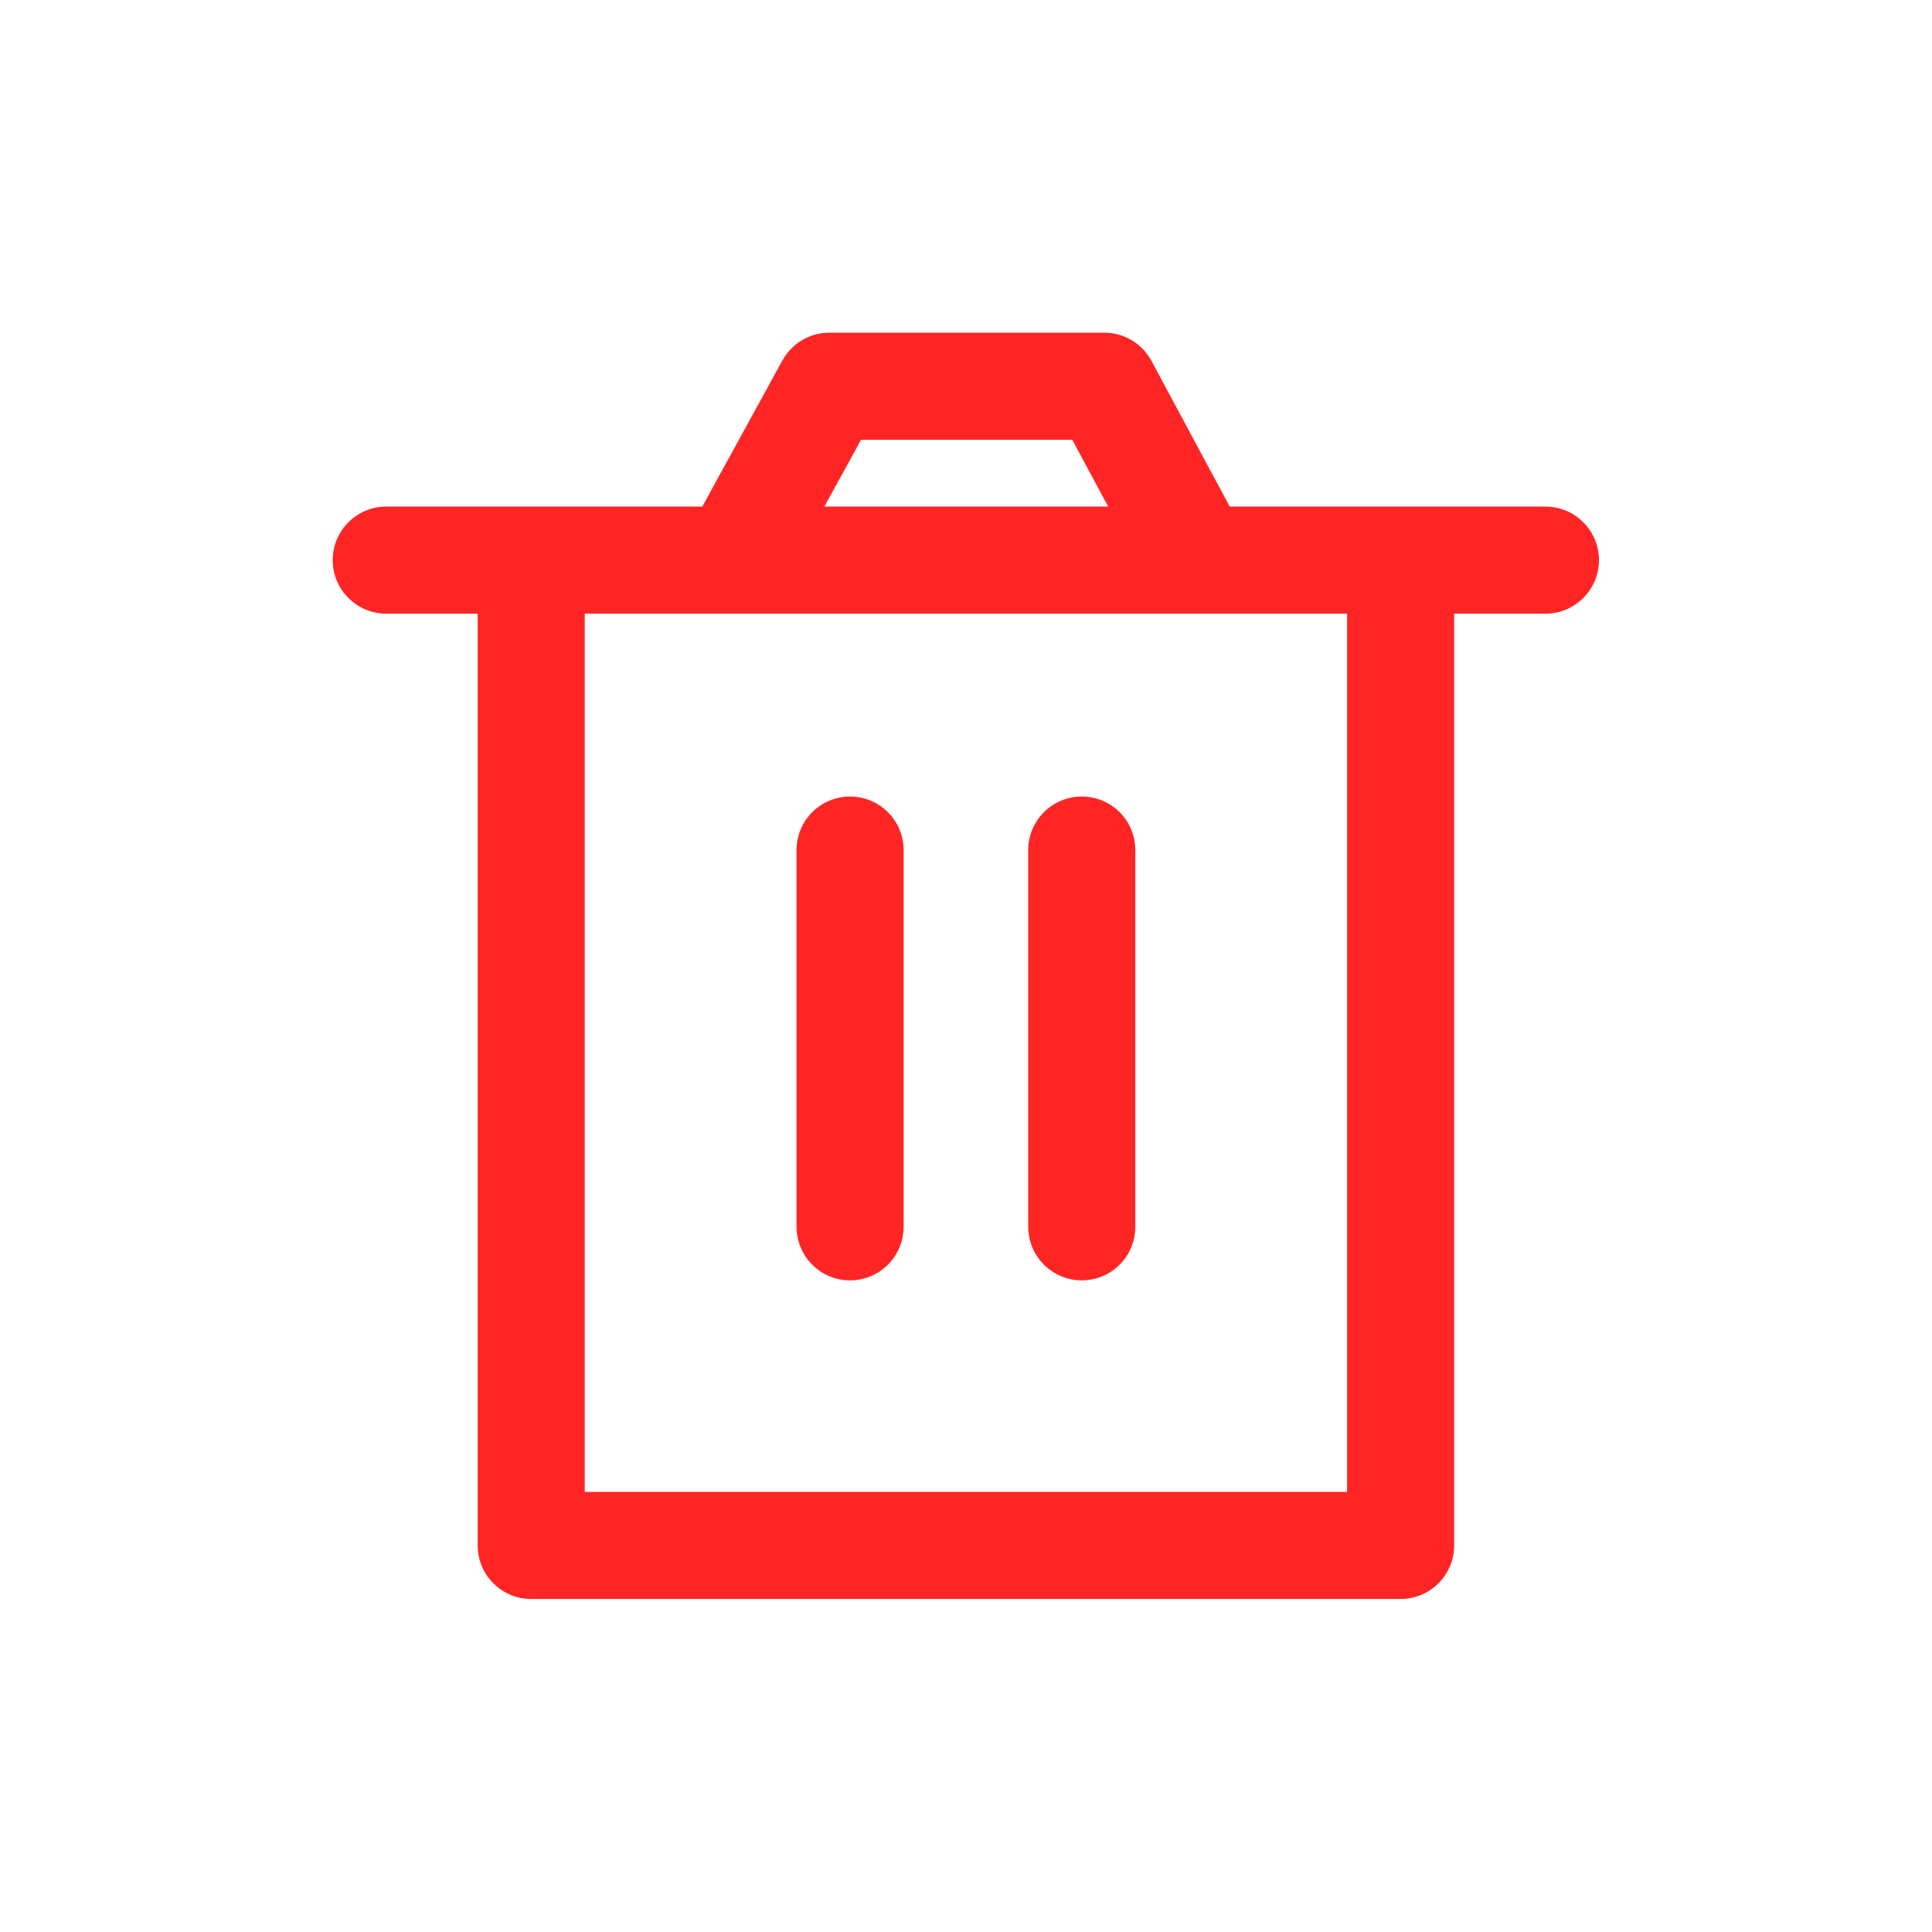
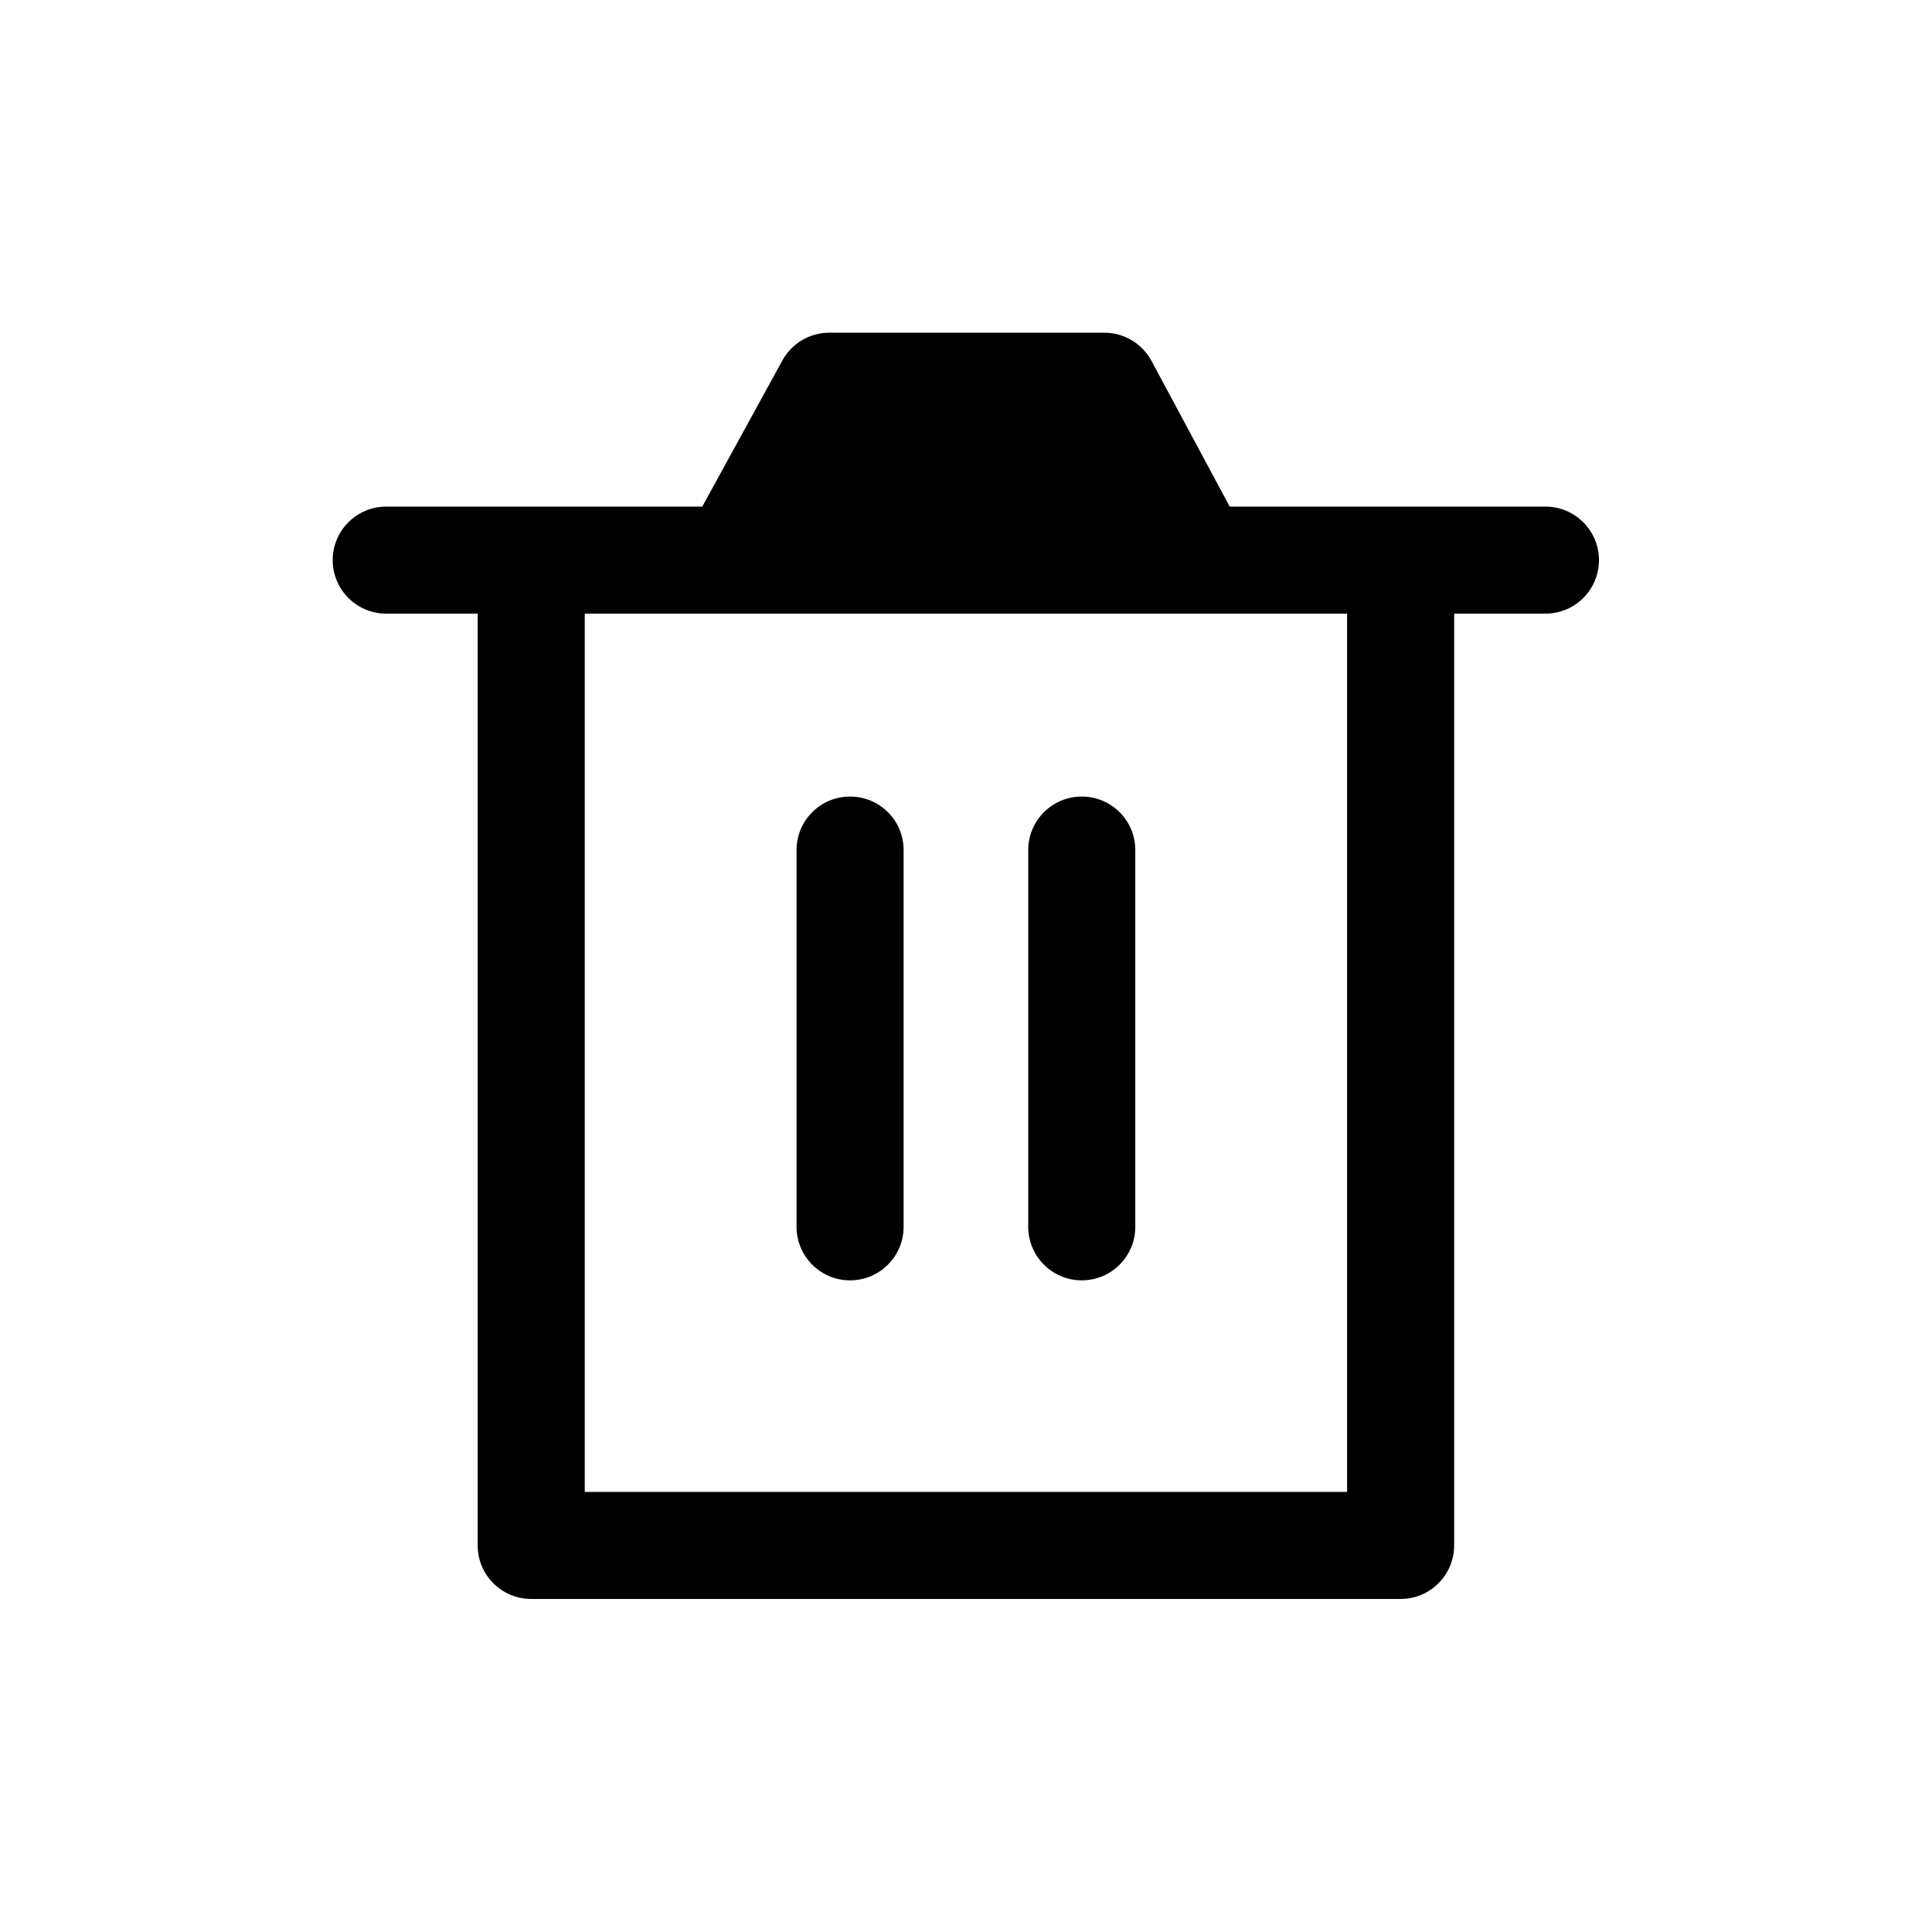
- <svg xmlns="http://www.w3.org/2000/svg" fill="none" version="1.1" width="24" height="24" viewBox="0 0 24 24">
+ <svg xmlns="http://www.w3.org/2000/svg" version="1.1" width="24" height="24" viewBox="0 0 24 24">
  <g>
-     <path d="M9.719,4.478L8.724,6.293L4.798,6.293C4.431,6.293,4.133,6.591,4.133,6.958C4.133,7.325,4.431,7.623,4.798,7.623L5.934,7.623L5.934,19.198C5.934,19.565,6.231,19.863,6.599,19.863L17.399,19.863C17.766,19.863,18.064,19.565,18.064,19.198L18.064,7.623L19.198,7.623C19.565,7.623,19.863,7.325,19.863,6.958C19.863,6.591,19.565,6.293,19.198,6.293L15.276,6.293L14.304,4.483C14.188,4.267,13.963,4.133,13.718,4.133L10.302,4.133C10.059,4.133,9.836,4.265,9.719,4.478ZM10.241,6.293L13.766,6.293L13.32,5.463L10.696,5.463L10.241,6.293ZM7.264,7.623L16.734,7.623L16.734,18.533L7.264,18.533L7.264,7.623ZM9.895,10.56L9.895,15.24C9.895,15.607,10.192,15.905,10.56,15.905C10.927,15.905,11.225,15.607,11.225,15.24L11.225,10.56C11.225,10.192,10.927,9.895,10.56,9.895C10.192,9.895,9.895,10.192,9.895,10.56ZM12.773,10.56L12.773,15.24C12.773,15.607,13.071,15.905,13.438,15.905C13.806,15.905,14.103,15.607,14.103,15.24L14.103,10.56C14.103,10.192,13.806,9.895,13.438,9.895C13.071,9.895,12.773,10.192,12.773,10.56Z" fill-rule="evenodd" fill="#FF2525" fill-opacity="1" />
+     <path d="M9.719,4.478L8.724,6.293L4.798,6.293C4.431,6.293,4.133,6.591,4.133,6.958C4.133,7.325,4.431,7.623,4.798,7.623L5.934,7.623L5.934,19.198C5.934,19.565,6.231,19.863,6.599,19.863L17.399,19.863C17.766,19.863,18.064,19.565,18.064,19.198L18.064,7.623L19.198,7.623C19.565,7.623,19.863,7.325,19.863,6.958C19.863,6.591,19.565,6.293,19.198,6.293L15.276,6.293L14.304,4.483C14.188,4.267,13.963,4.133,13.718,4.133L10.302,4.133C10.059,4.133,9.836,4.265,9.719,4.478ZM10.241,6.293L13.766,6.293L13.32,5.463L10.696,5.463L10.241,6.293ZM7.264,7.623L16.734,7.623L16.734,18.533L7.264,18.533L7.264,7.623ZM9.895,10.56L9.895,15.24C9.895,15.607,10.192,15.905,10.56,15.905C10.927,15.905,11.225,15.607,11.225,15.24L11.225,10.56C11.225,10.192,10.927,9.895,10.56,9.895C10.192,9.895,9.895,10.192,9.895,10.56ZM12.773,10.56L12.773,15.24C12.773,15.607,13.071,15.905,13.438,15.905C13.806,15.905,14.103,15.607,14.103,15.24L14.103,10.56C14.103,10.192,13.806,9.895,13.438,9.895C13.071,9.895,12.773,10.192,12.773,10.56Z" />
  </g>
</svg>
